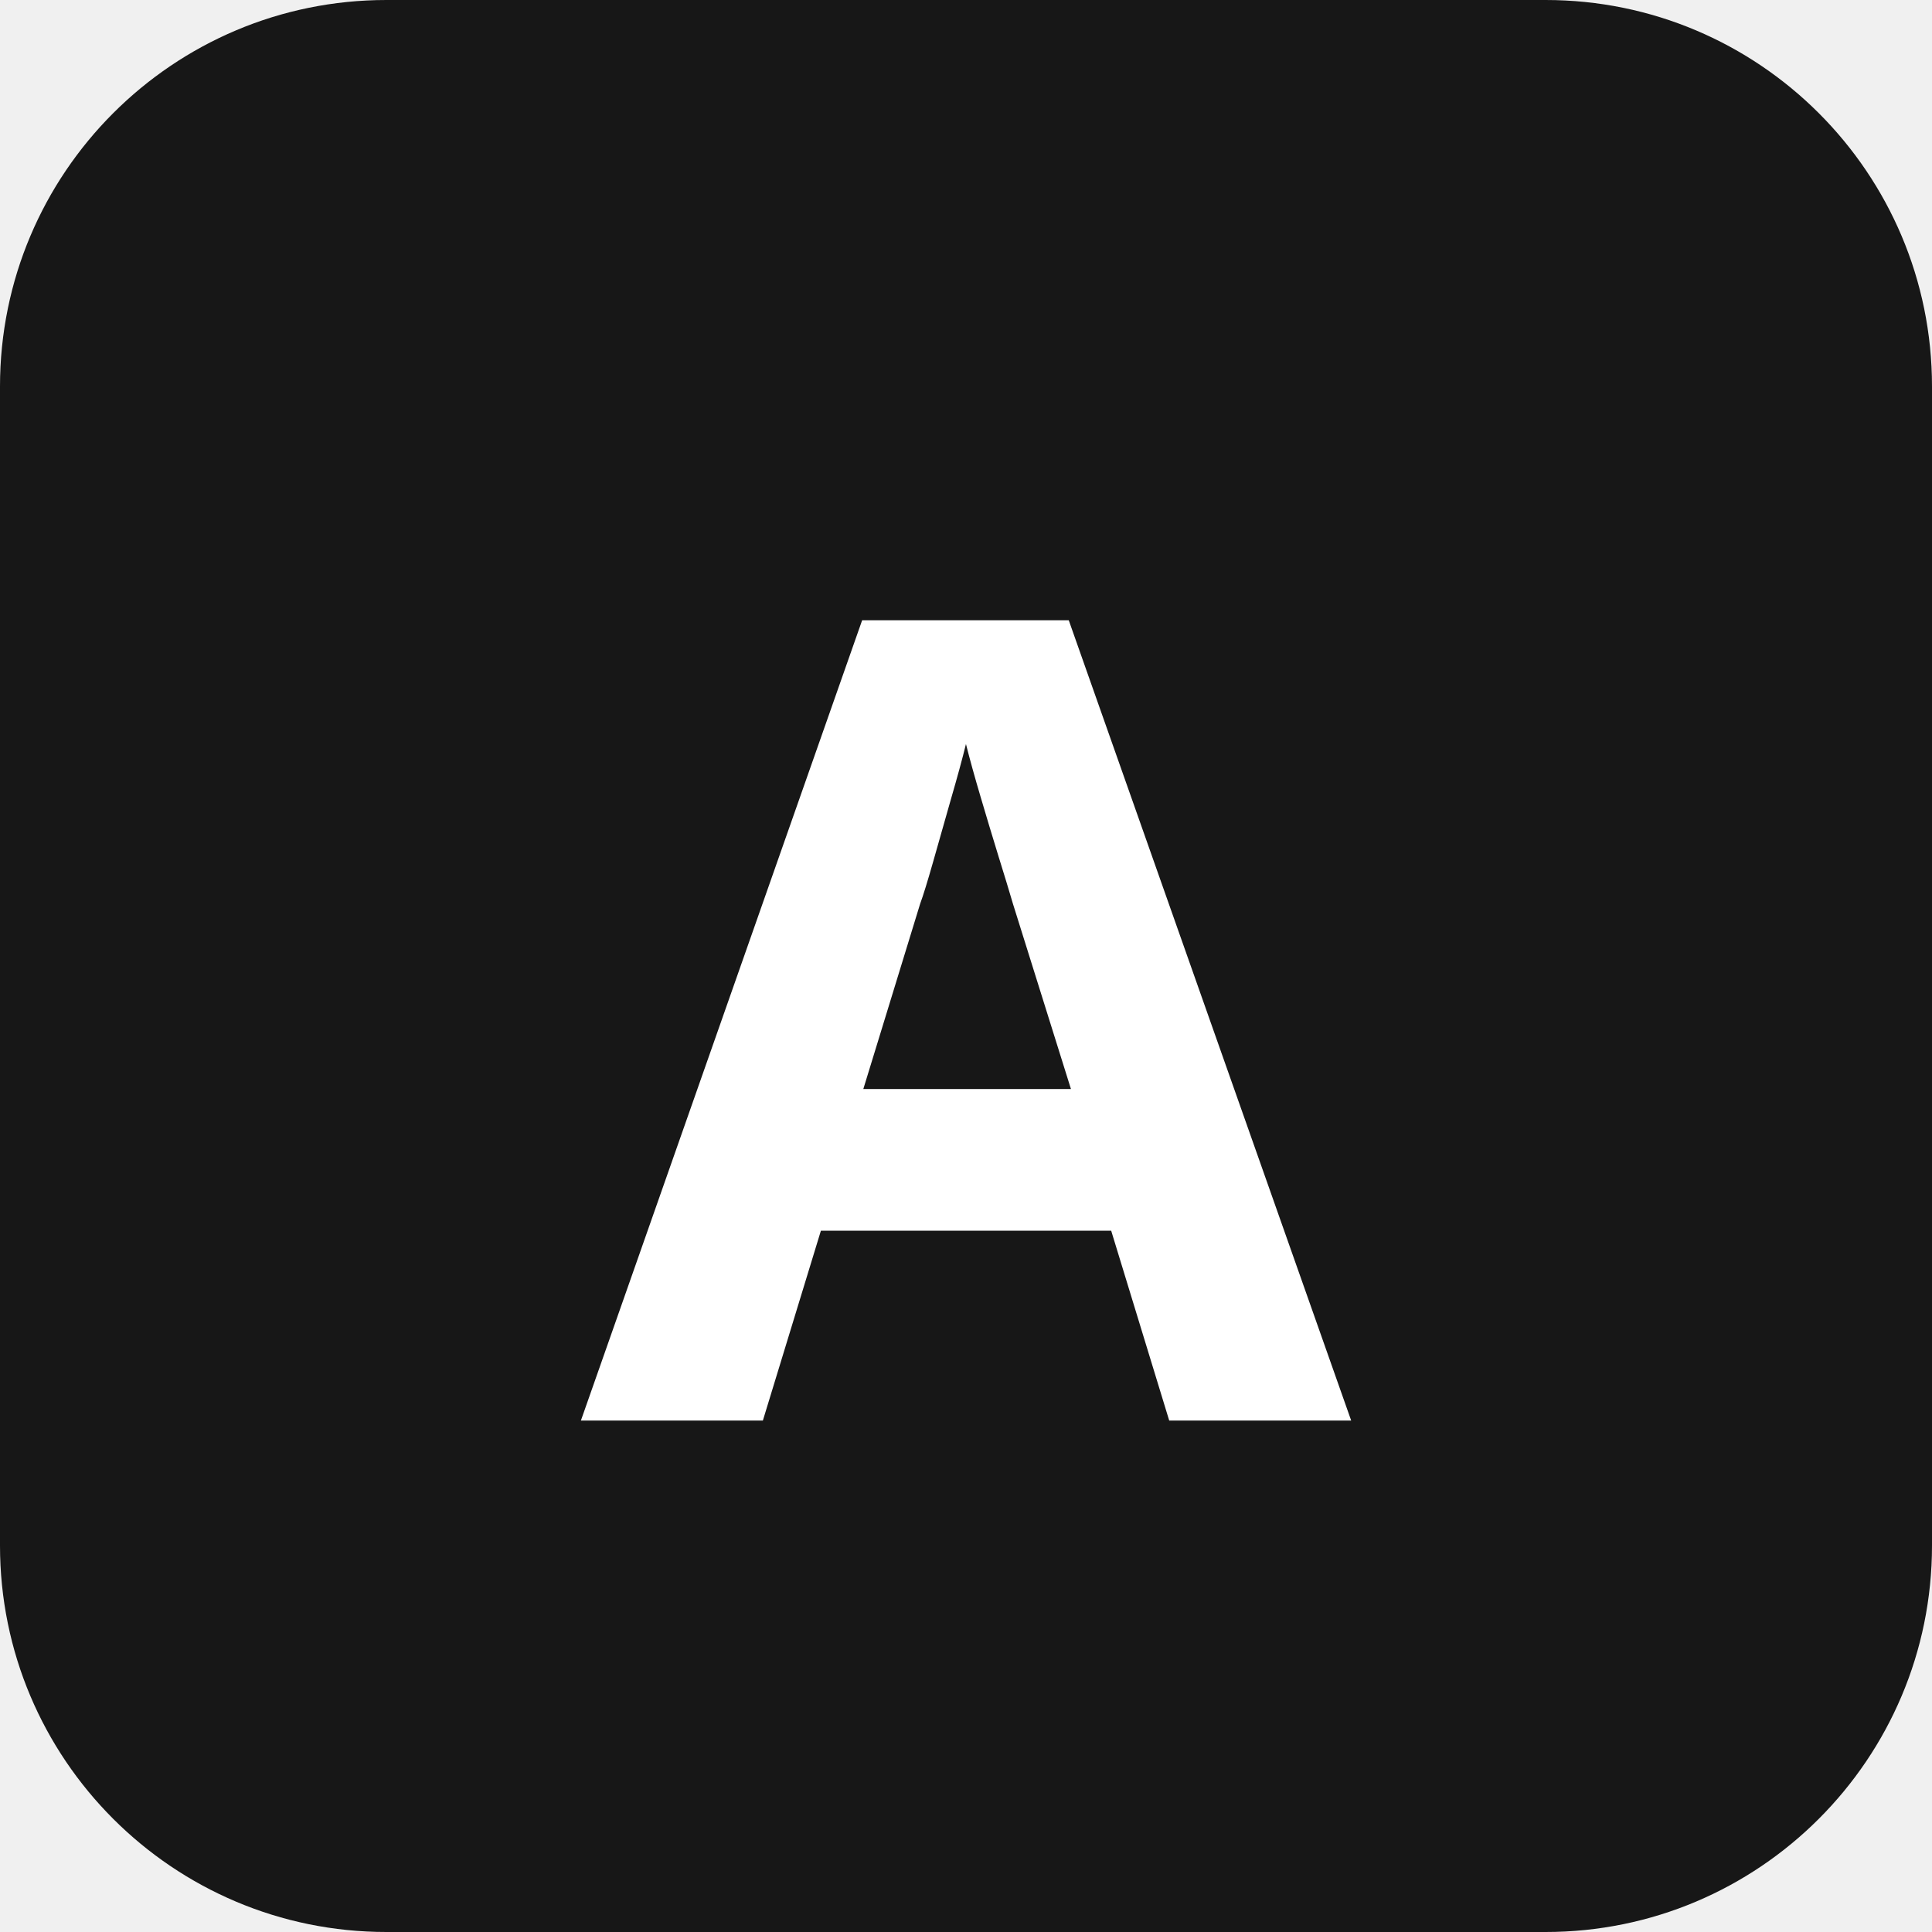
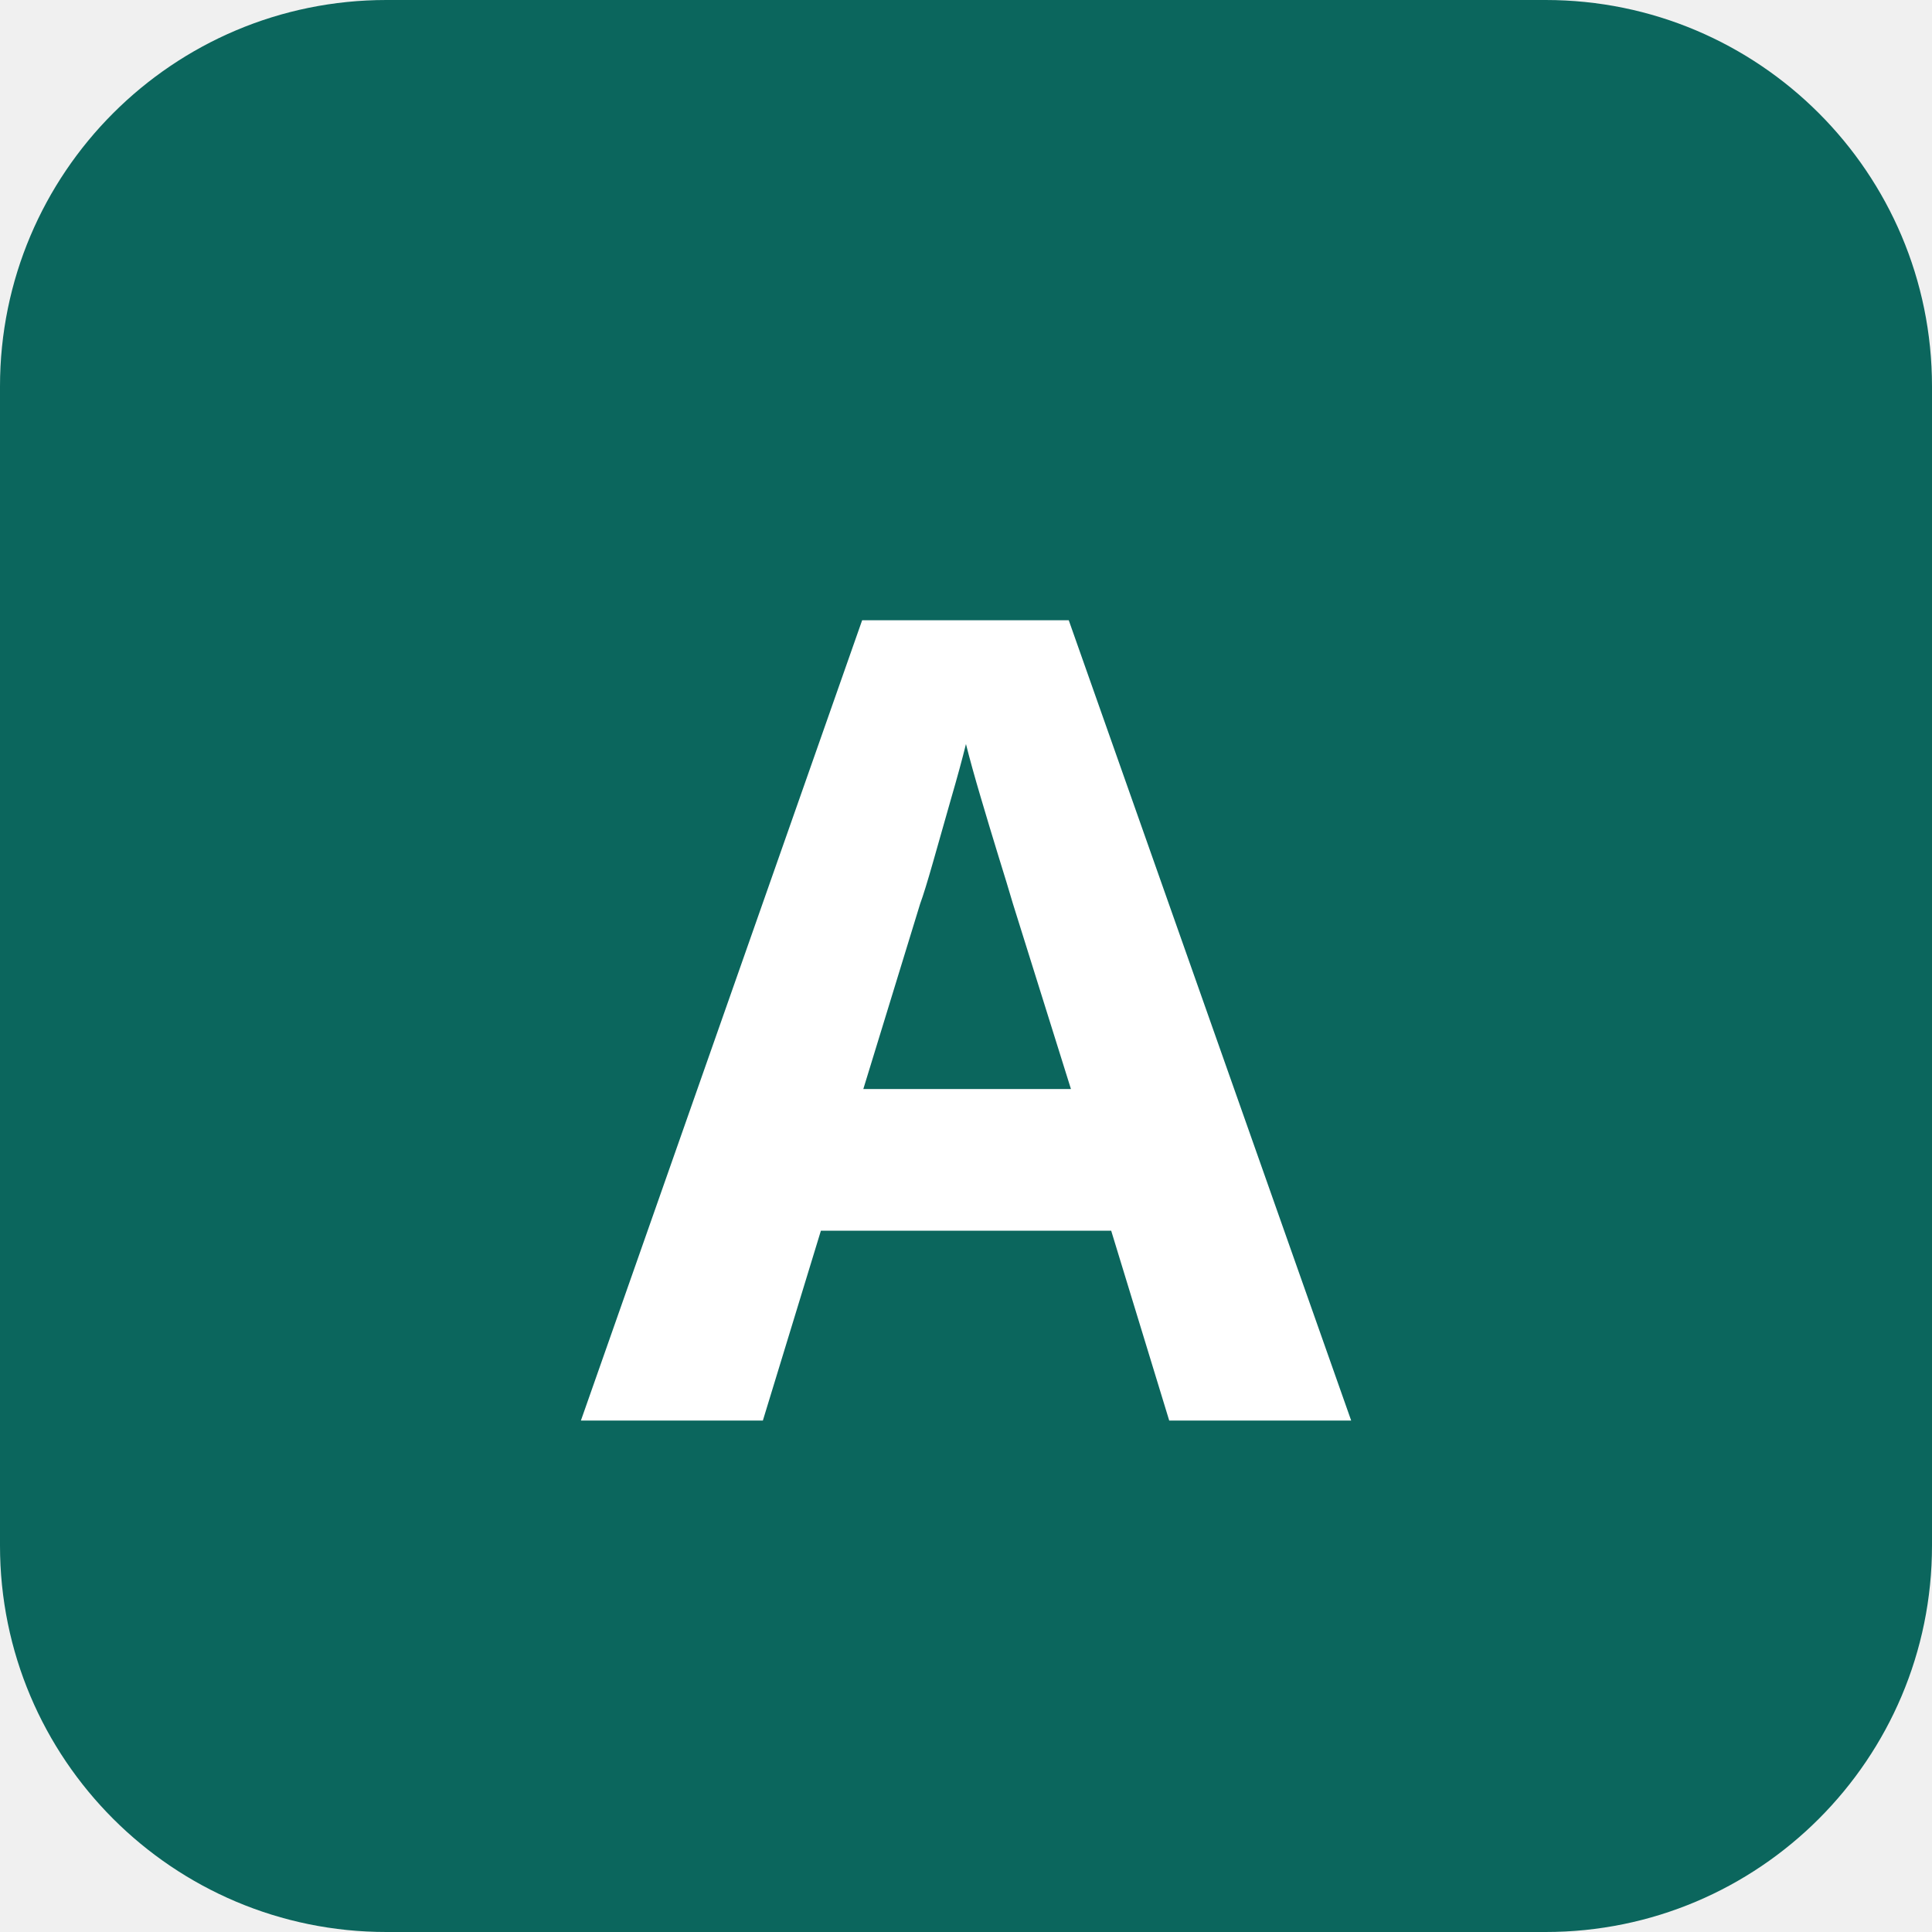
<svg xmlns="http://www.w3.org/2000/svg" width="180" height="180" viewBox="0 0 180 180" fill="none">
-   <rect width="180" height="180" rx="36" fill="#171717" />
+   <rect width="180" height="180" rx="36" fill="#0b665d" />
  <text x="90" y="92" fill="#ffffff" font-family="ui-sans-serif, system-ui, sans-serif" font-size="104" font-weight="700" text-anchor="middle" dominant-baseline="central">A</text>
</svg>
